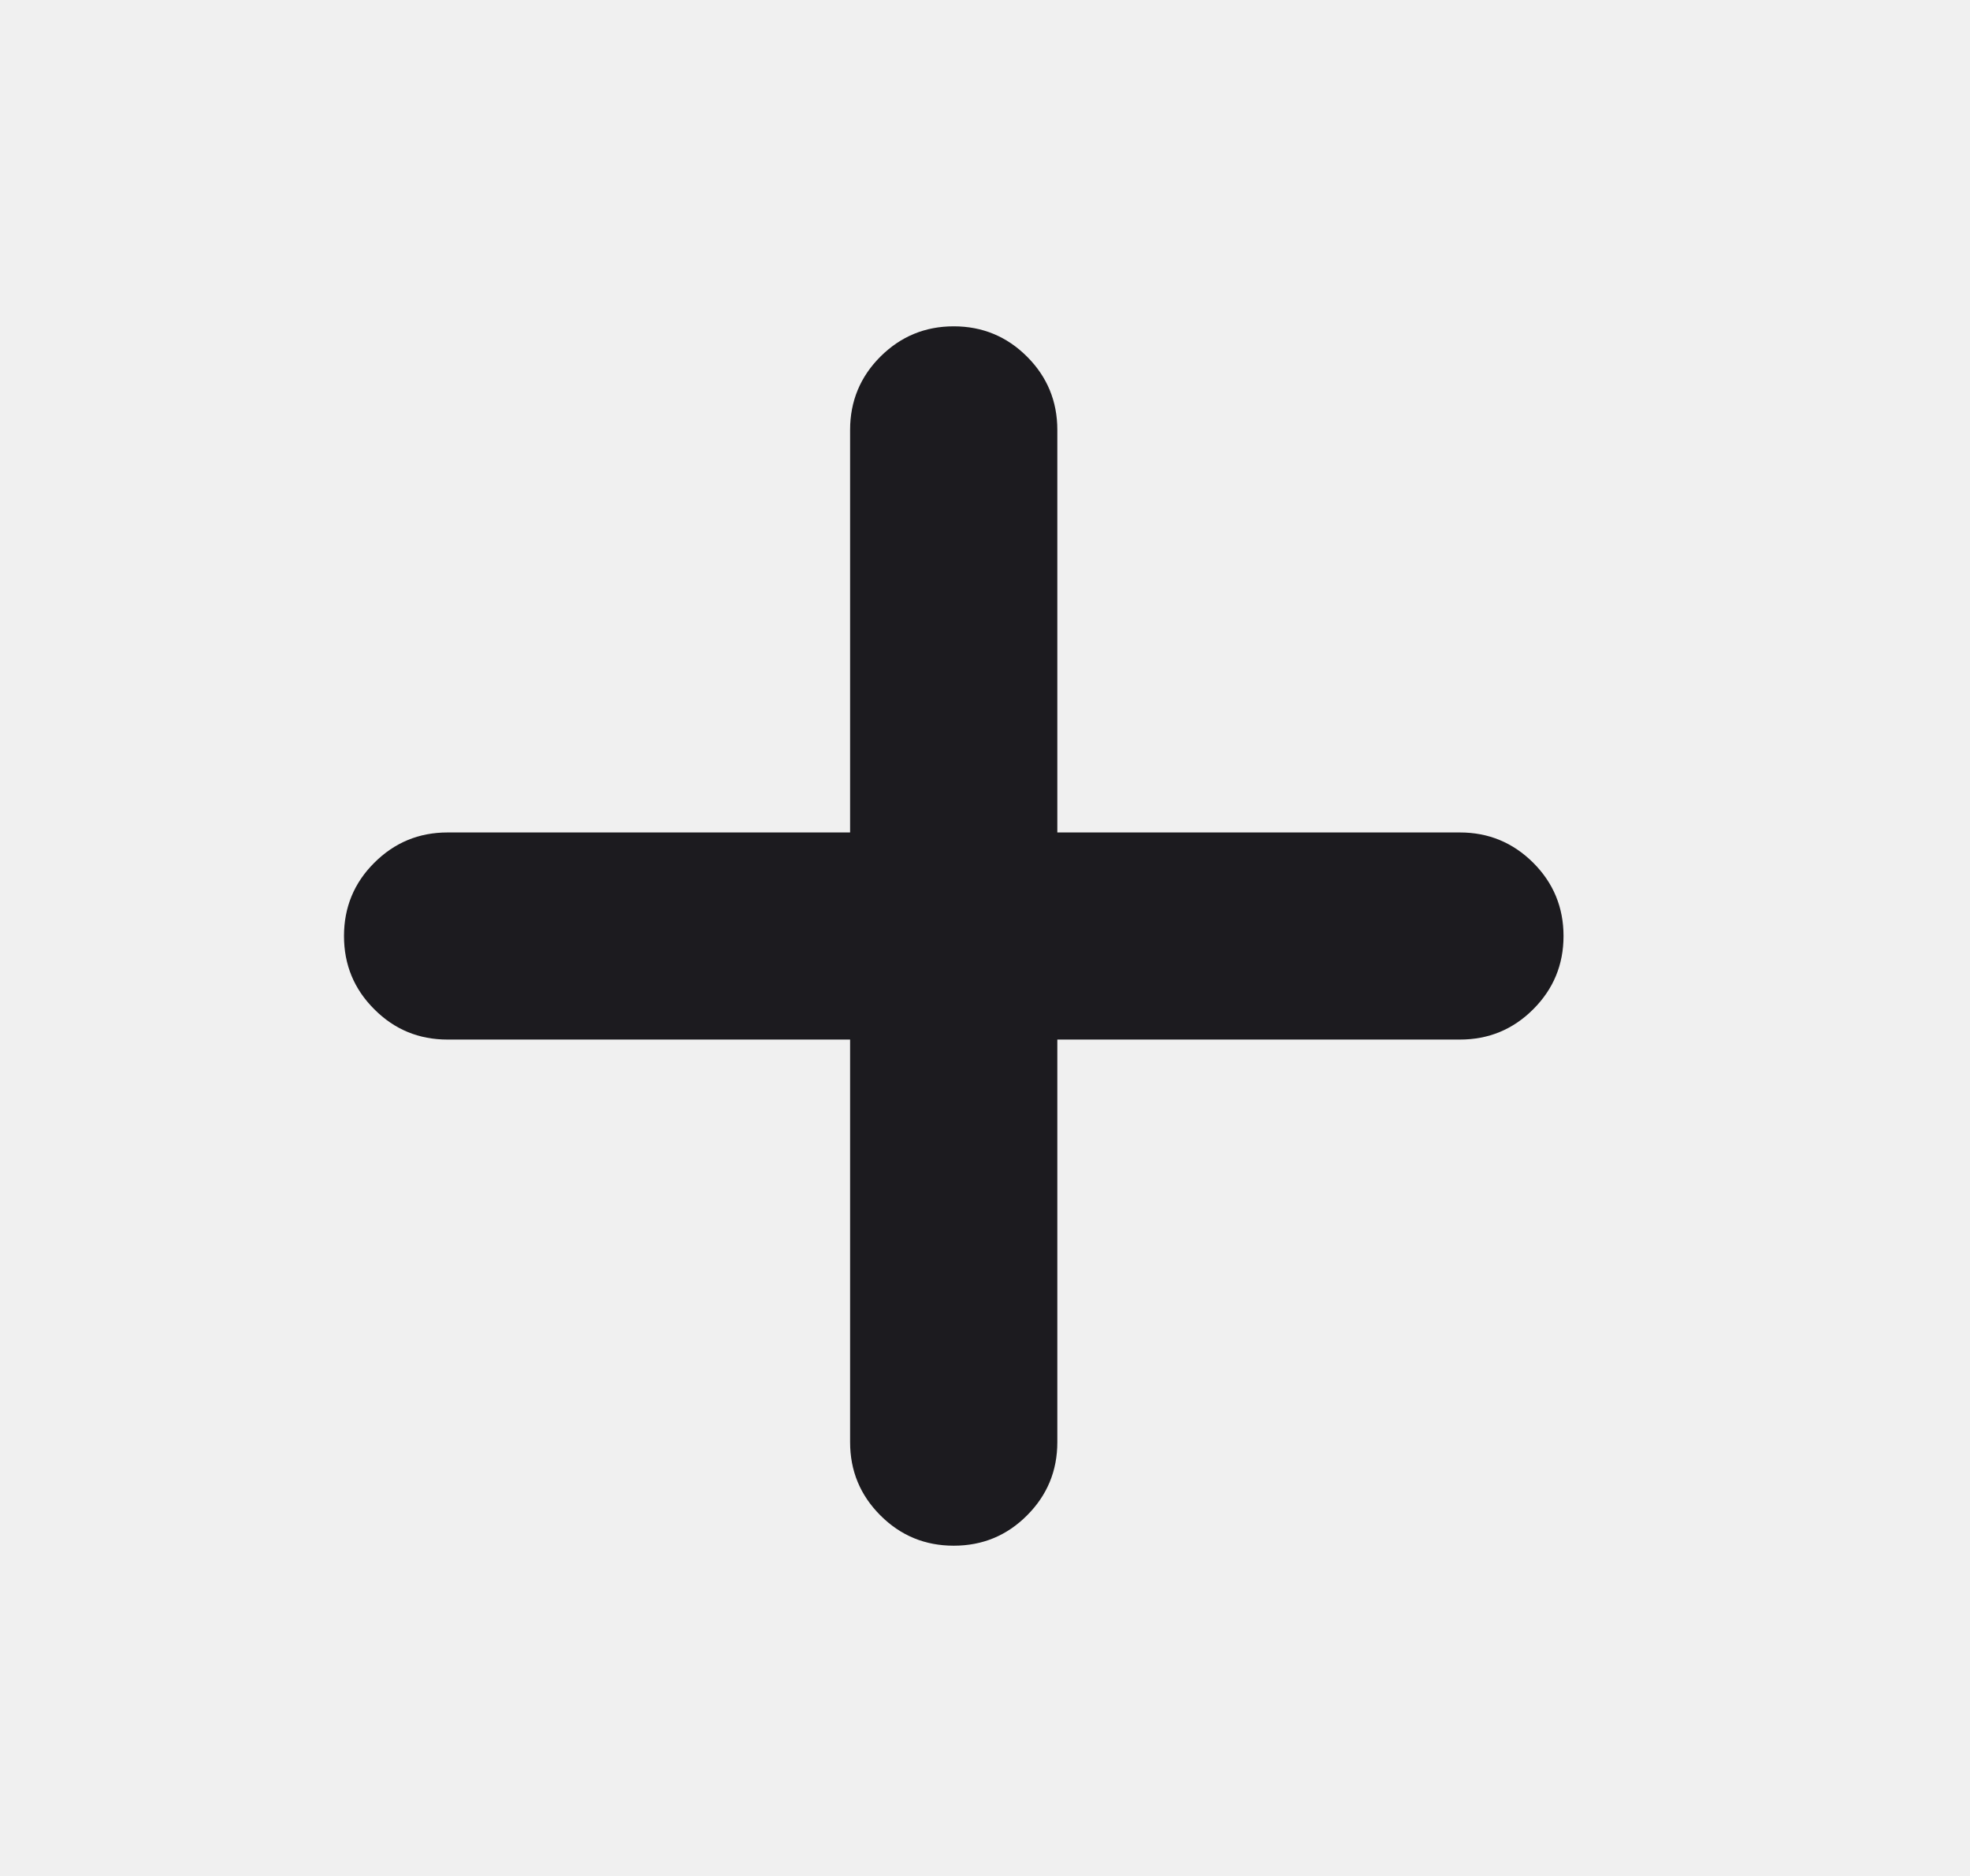
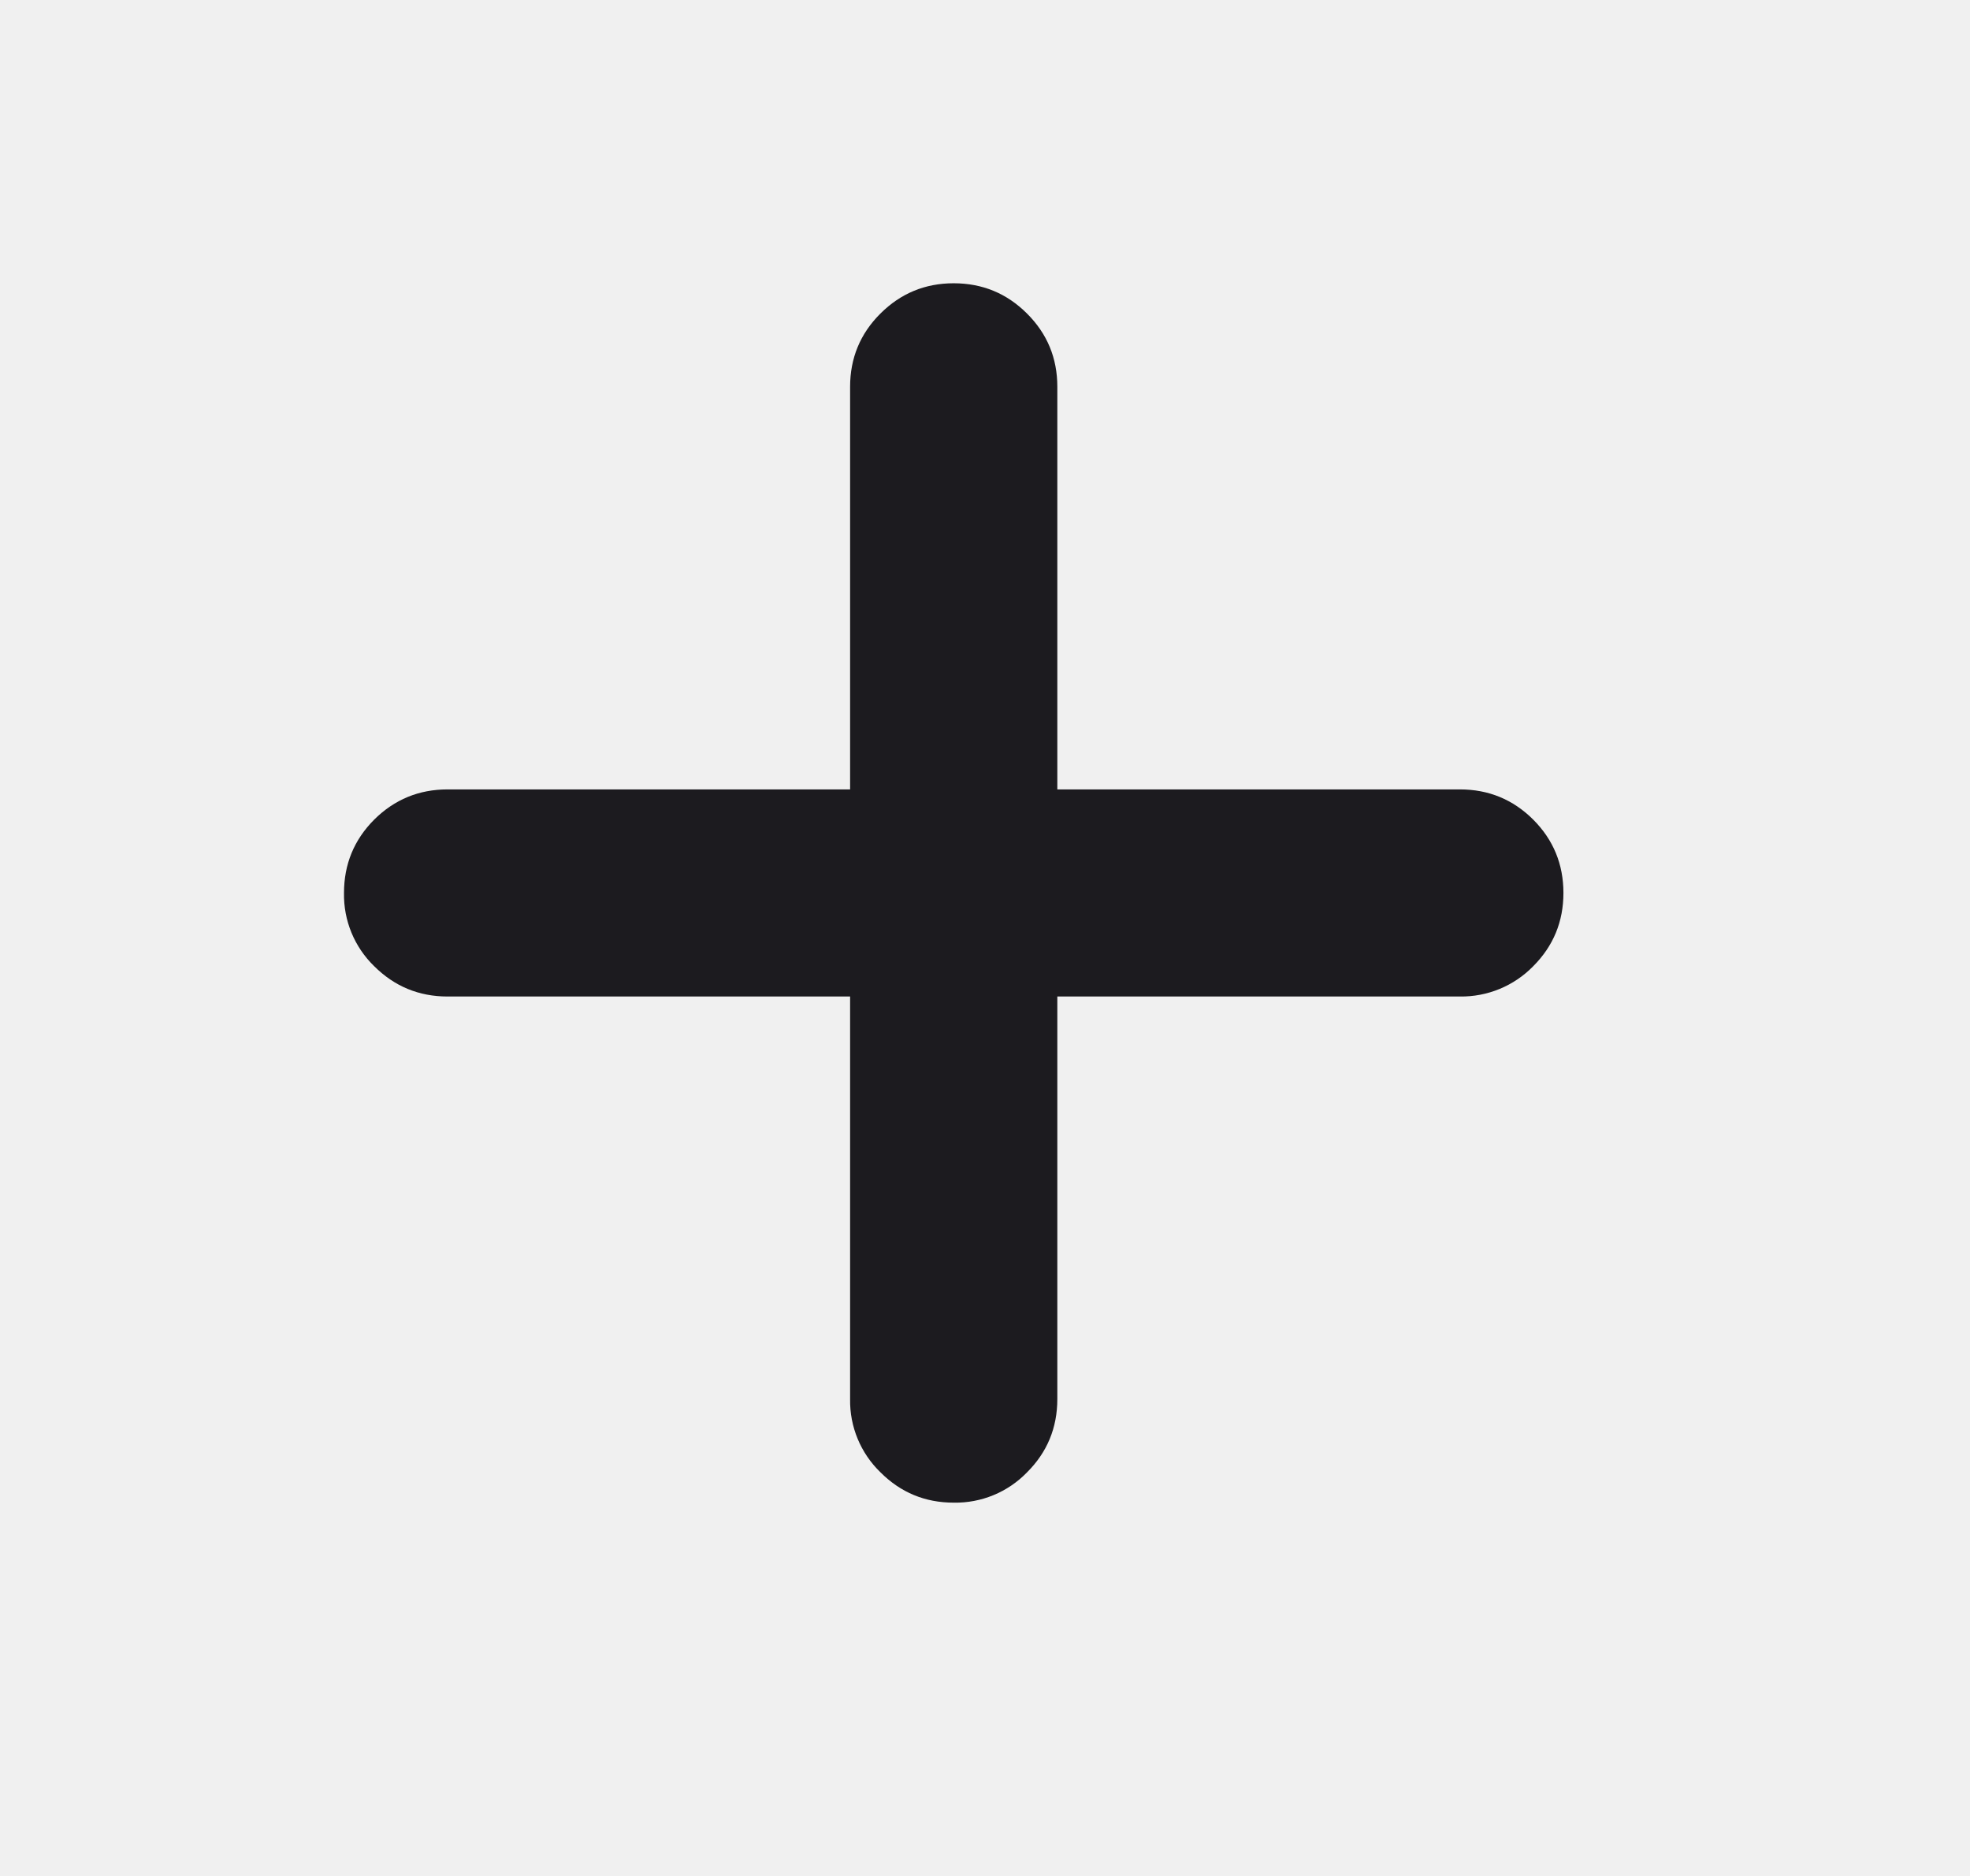
- <svg xmlns="http://www.w3.org/2000/svg" width="21" height="20" viewBox="0 0 21 20" fill="none">
-   <g clip-path="url(#clip0_242_43)">
-     <mask id="mask0_242_43" style="mask-type:alpha" maskUnits="userSpaceOnUse" x="0" y="0" width="21" height="20">
-       <rect x="0.167" width="20" height="20" fill="#D9D9D9" />
-     </mask>
-     <g mask="url(#mask0_242_43)">
-       <path d="M9.062 11.083H4.771C4.465 11.083 4.205 10.976 3.99 10.76C3.774 10.545 3.667 10.285 3.667 9.979C3.667 9.674 3.774 9.413 3.99 9.198C4.205 8.983 4.465 8.875 4.771 8.875H9.062V4.583C9.062 4.278 9.17 4.017 9.385 3.802C9.601 3.587 9.861 3.479 10.167 3.479C10.472 3.479 10.733 3.587 10.948 3.802C11.163 4.017 11.271 4.278 11.271 4.583V8.875H15.562C15.868 8.875 16.128 8.983 16.344 9.198C16.559 9.413 16.667 9.674 16.667 9.979C16.667 10.285 16.559 10.545 16.344 10.76C16.128 10.976 15.868 11.083 15.562 11.083H11.271V15.375C11.271 15.681 11.163 15.941 10.948 16.156C10.733 16.372 10.472 16.479 10.167 16.479C9.861 16.479 9.601 16.372 9.385 16.156C9.17 15.941 9.062 15.681 9.062 15.375V11.083Z" fill="#1C1B1F" />
-     </g>
-   </g>
-   <defs>
-     <clipPath id="clip0_242_43">
-       <rect width="20" height="20" fill="white" transform="translate(0.166626)" />
-     </clipPath>
-   </defs>
+ <svg xmlns="http://www.w3.org/2000/svg" width="21" height="20" fill="none" viewBox="0 0 21 20">
+   <path fill="#1c1b1f" d="M9.062 10.624H4.771q-.458 0-.782-.323a1.06 1.06 0 0 1-.322-.781q0-.459.322-.782.324-.322.782-.322h4.291V4.124q0-.459.323-.781.324-.323.781-.323.459 0 .782.323.323.322.323.78v4.293h4.291q.459 0 .782.322.322.323.322.782 0 .458-.322.781a1.07 1.07 0 0 1-.782.323h-4.291v4.291q0 .46-.323.782a1.06 1.06 0 0 1-.782.323q-.457 0-.78-.323a1.06 1.06 0 0 1-.324-.781z" />
</svg>
